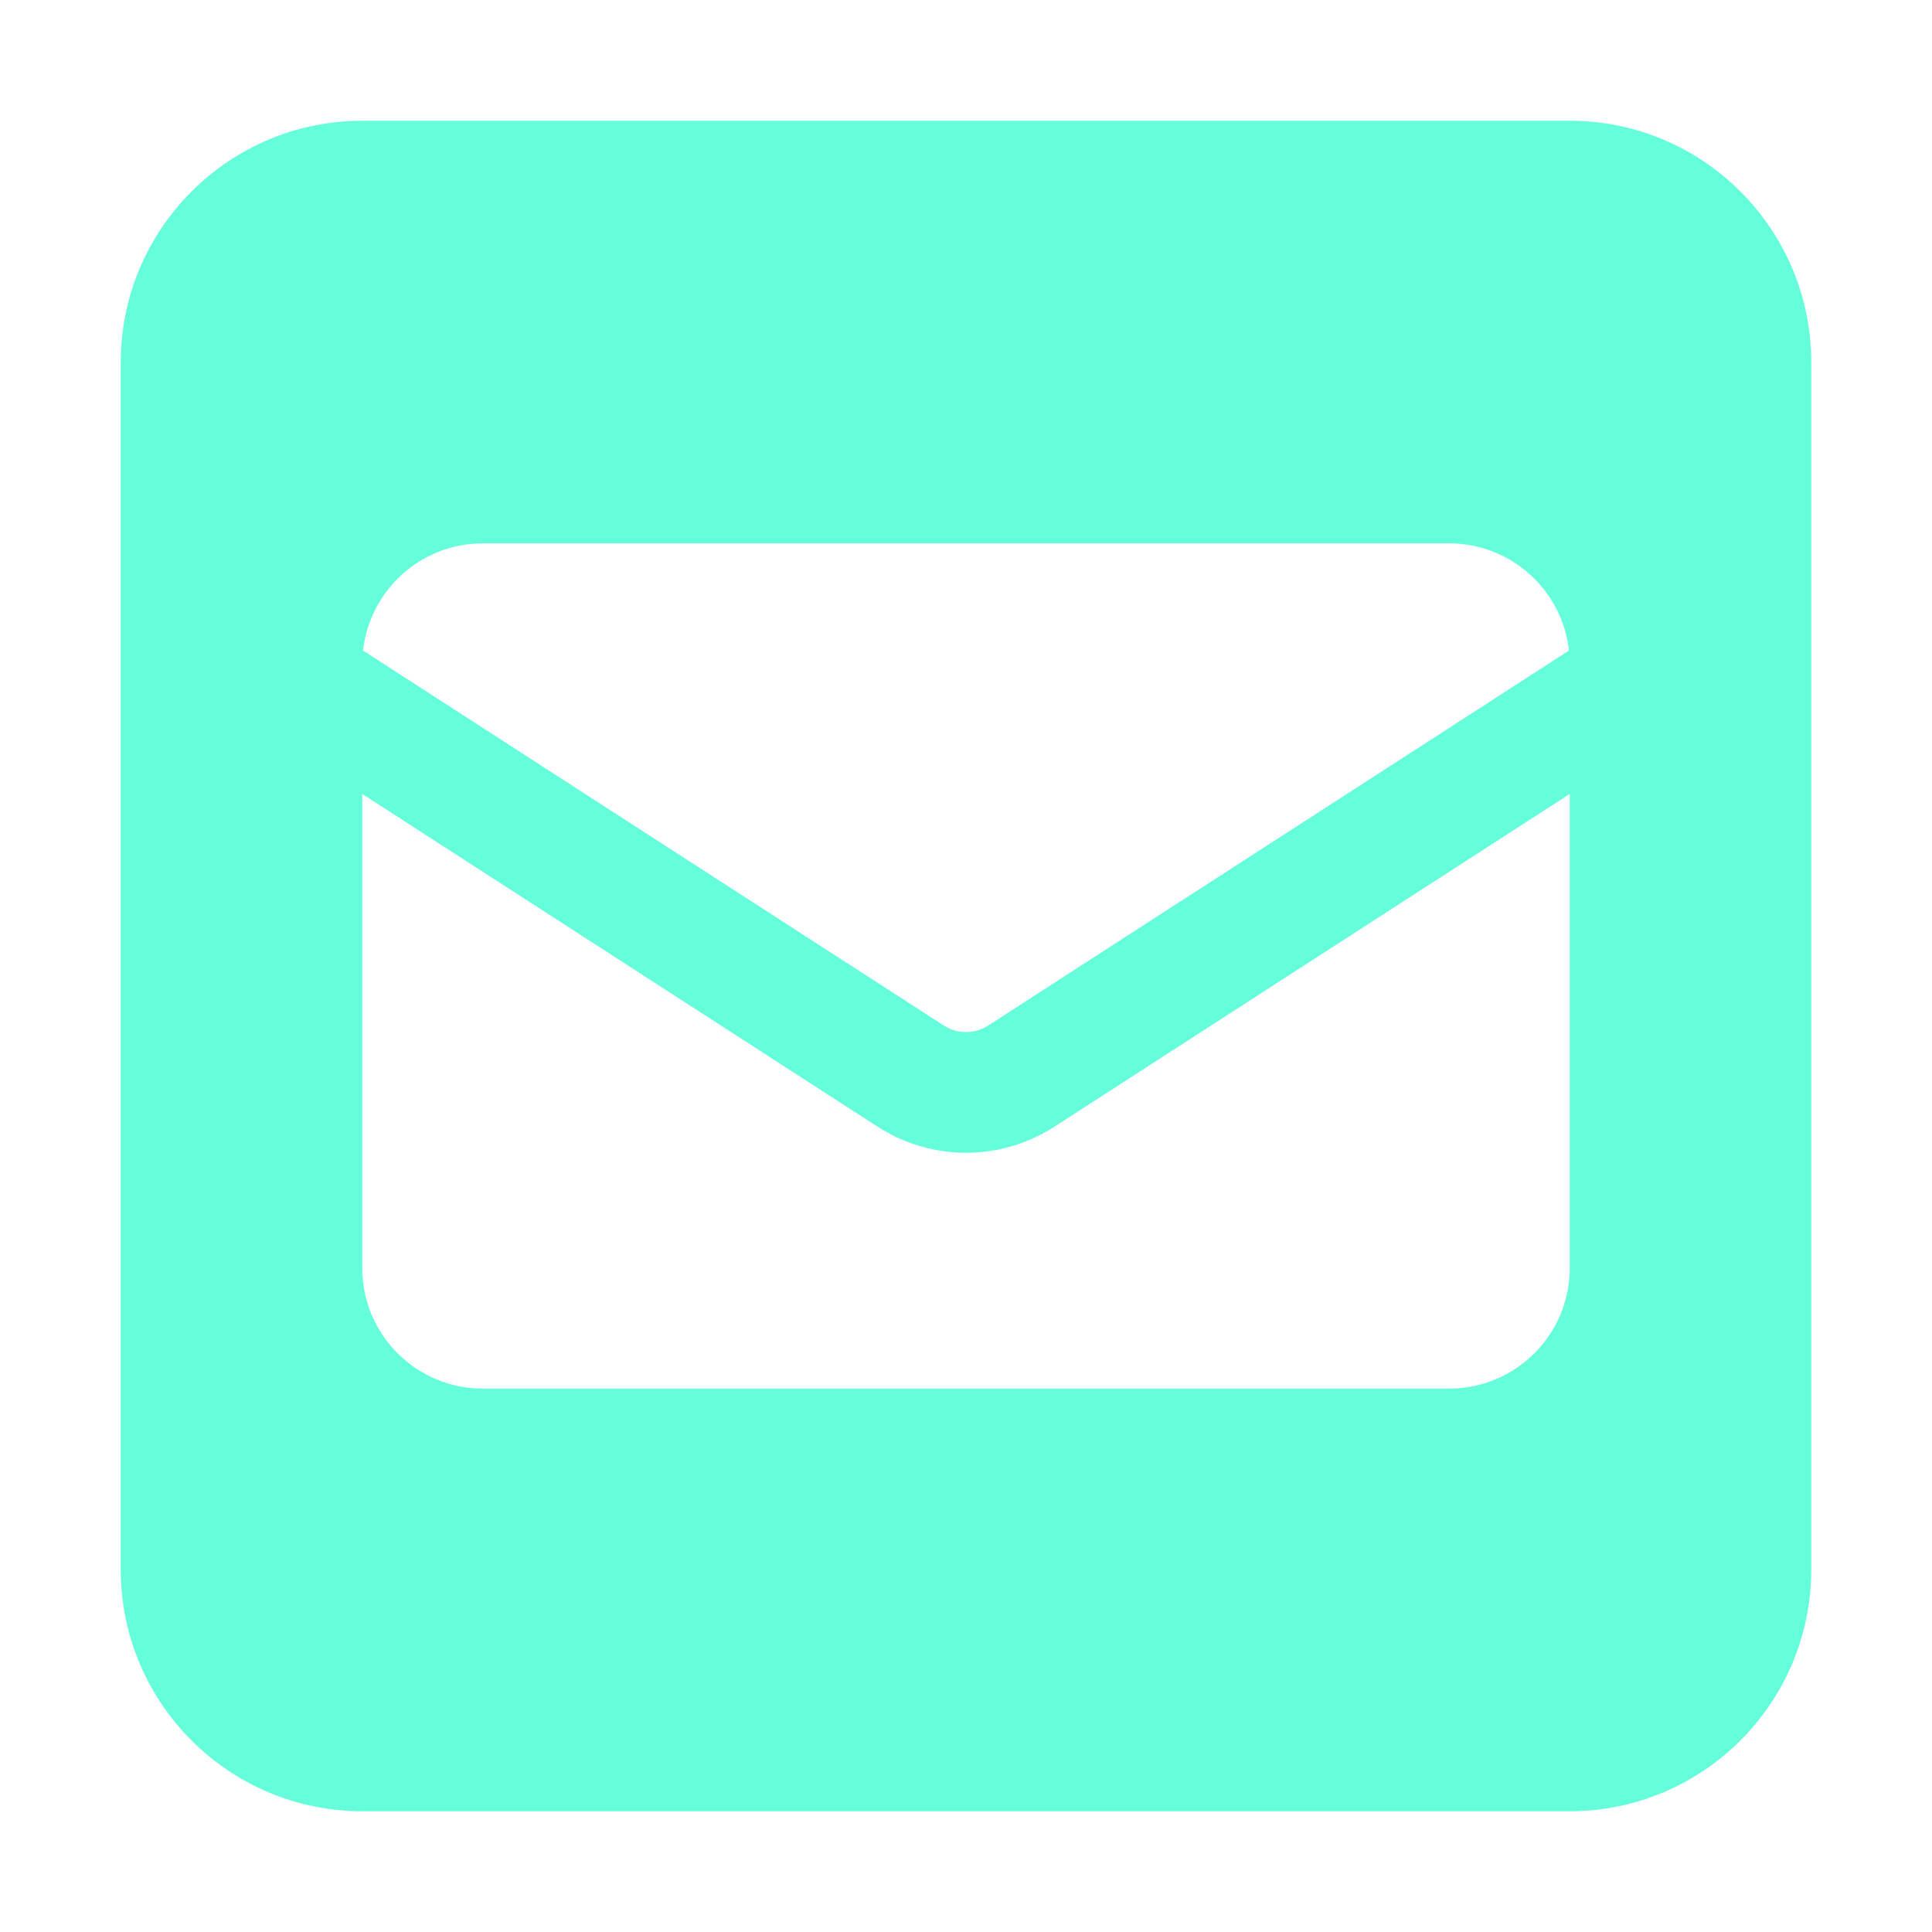
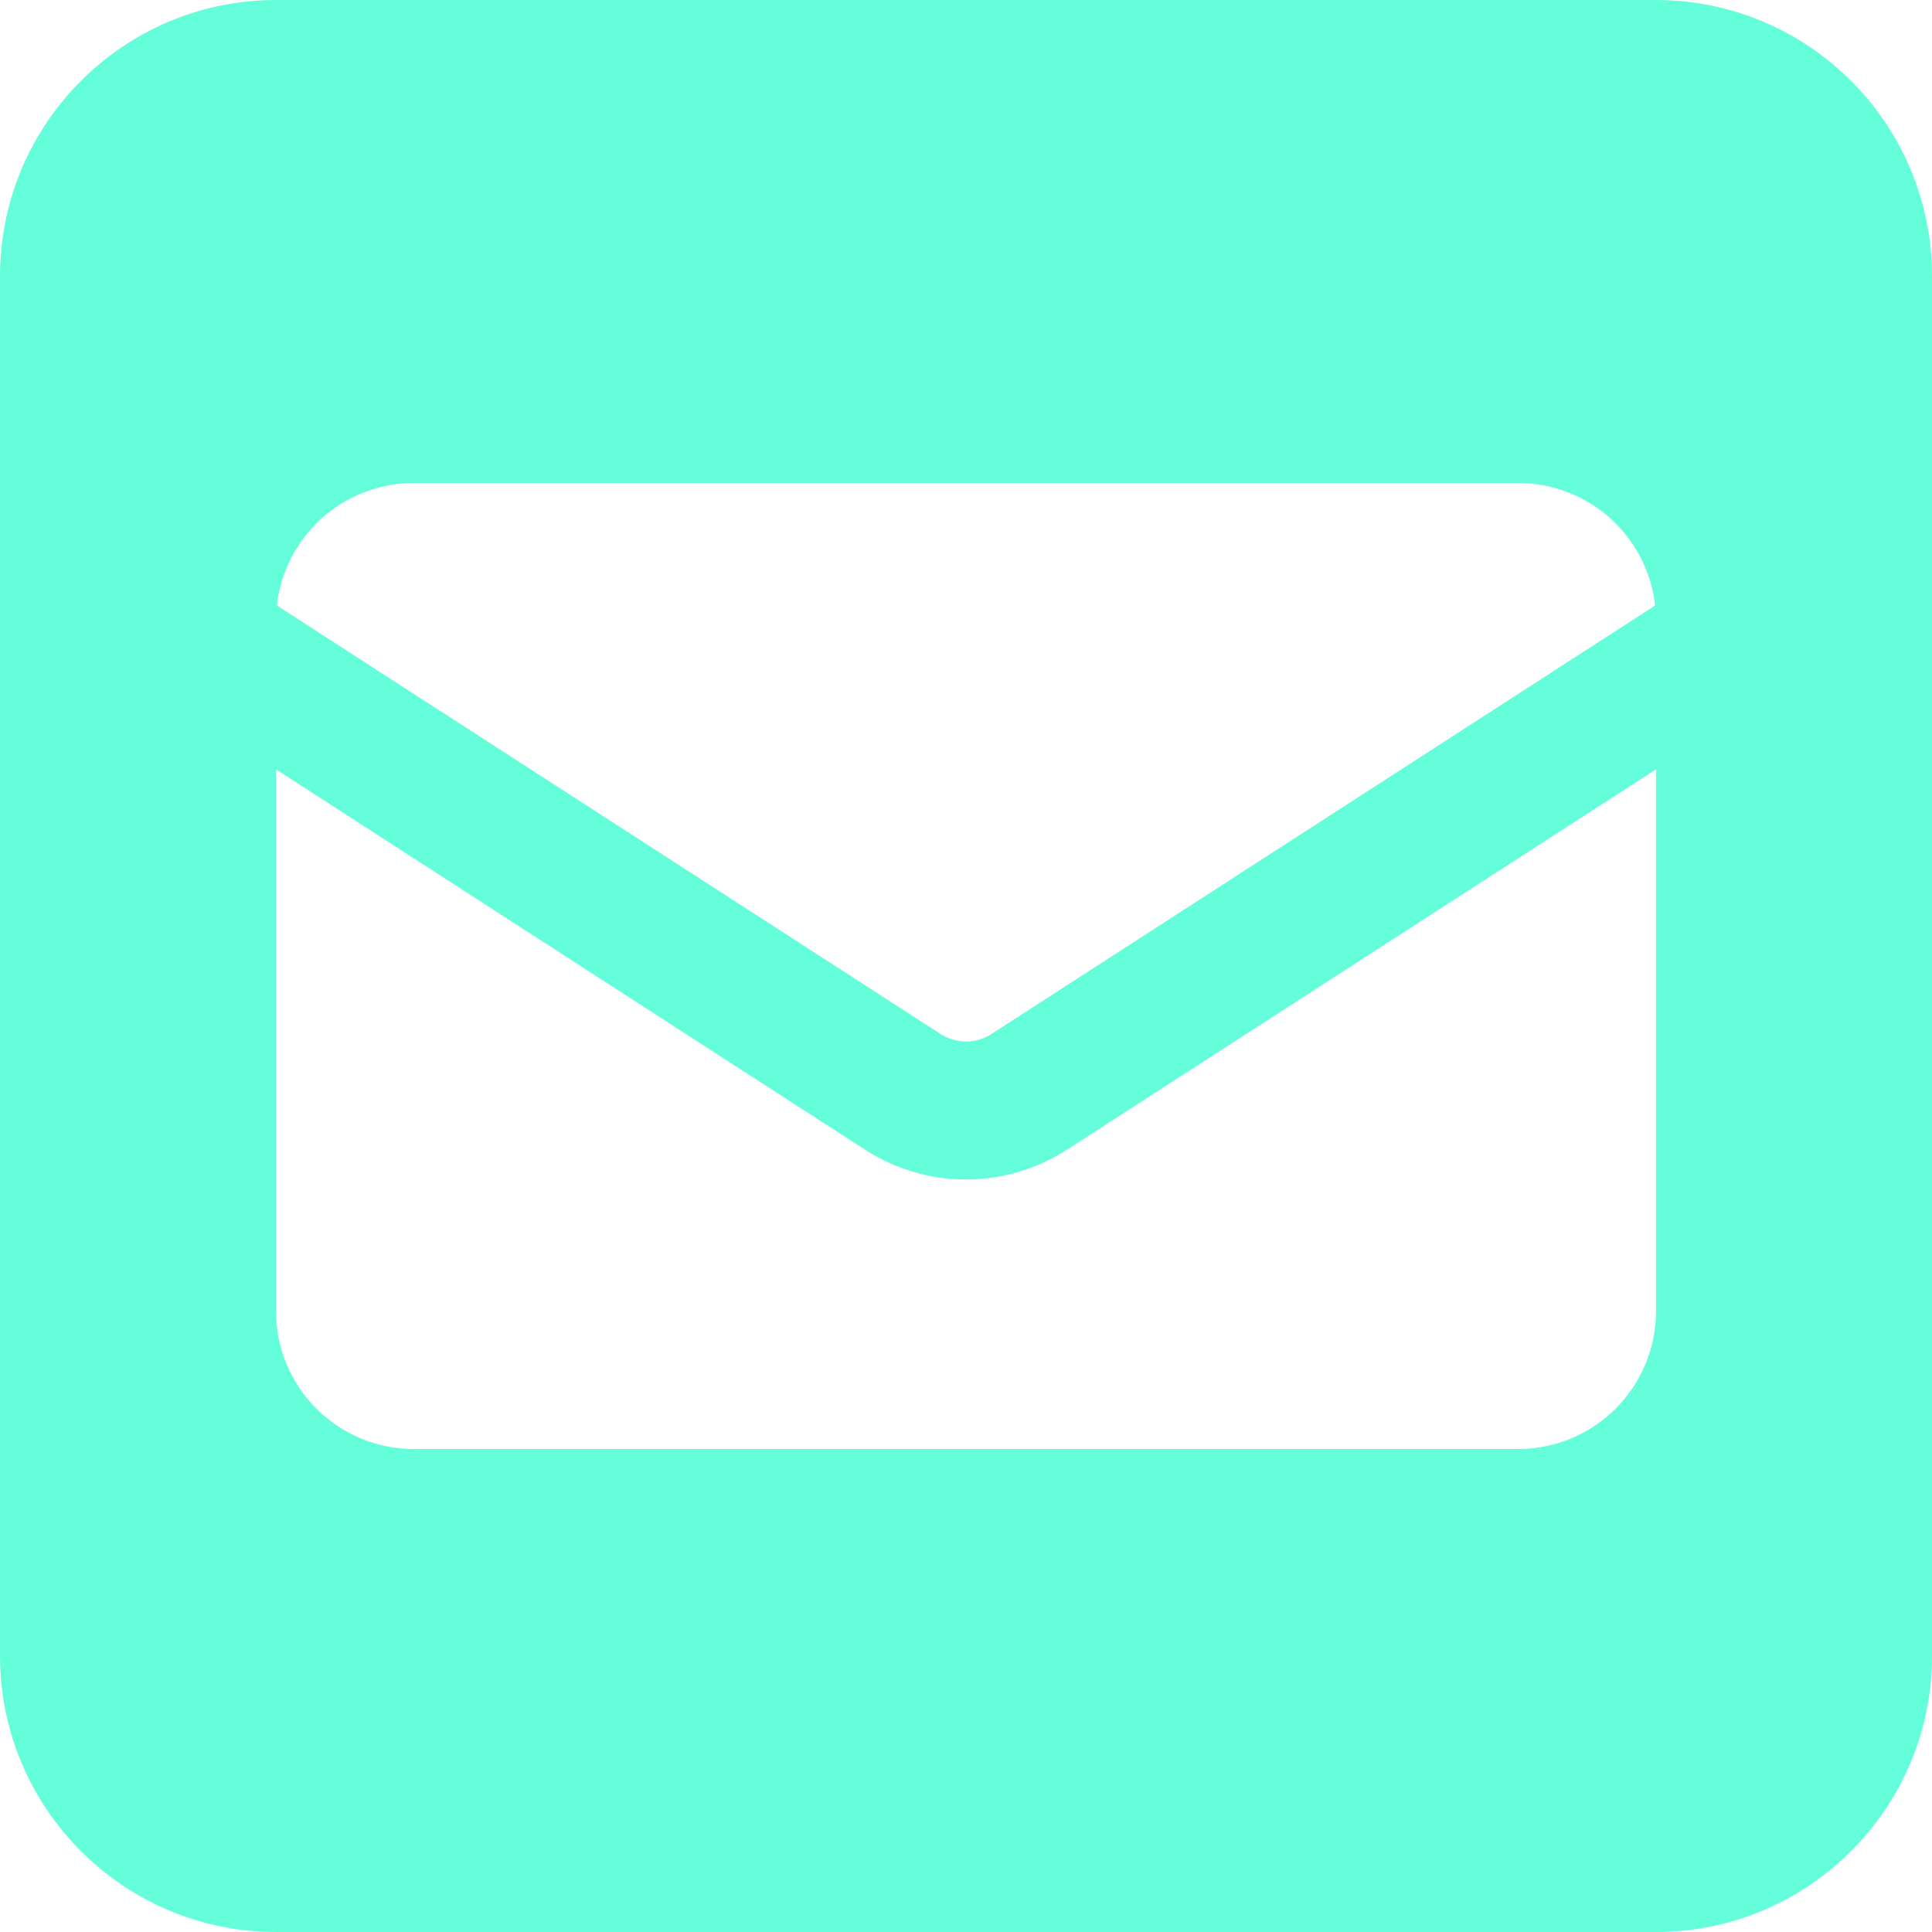
- <svg xmlns="http://www.w3.org/2000/svg" class="icon" viewBox="0 0 448 512" width="400" height="400" style="fill: #64ffda;">
+ <svg xmlns="http://www.w3.org/2000/svg" class="icon" viewBox="0 32 448 448" width="400" height="400" style="fill: #64ffda;">
  <path d="M64 32C28.7 32 0 60.7 0 96V416c0 35.3 28.7 64 64 64H384c35.3 0 64-28.7 64-64V96c0-35.3-28.7-64-64-64H64zM218 271.7L64.2 172.4C66 156.4 79.5 144 96 144H352c16.5 0 30 12.4 31.8 28.4L230 271.7c-1.8 1.2-3.9 1.8-6 1.8s-4.2-.6-6-1.8zm29.4 26.9L384 210.4V336c0 17.7-14.3 32-32 32H96c-17.7 0-32-14.3-32-32V210.4l136.6 88.2c7 4.5 15.1 6.9 23.4 6.9s16.4-2.4 23.4-6.9z" />
</svg>
